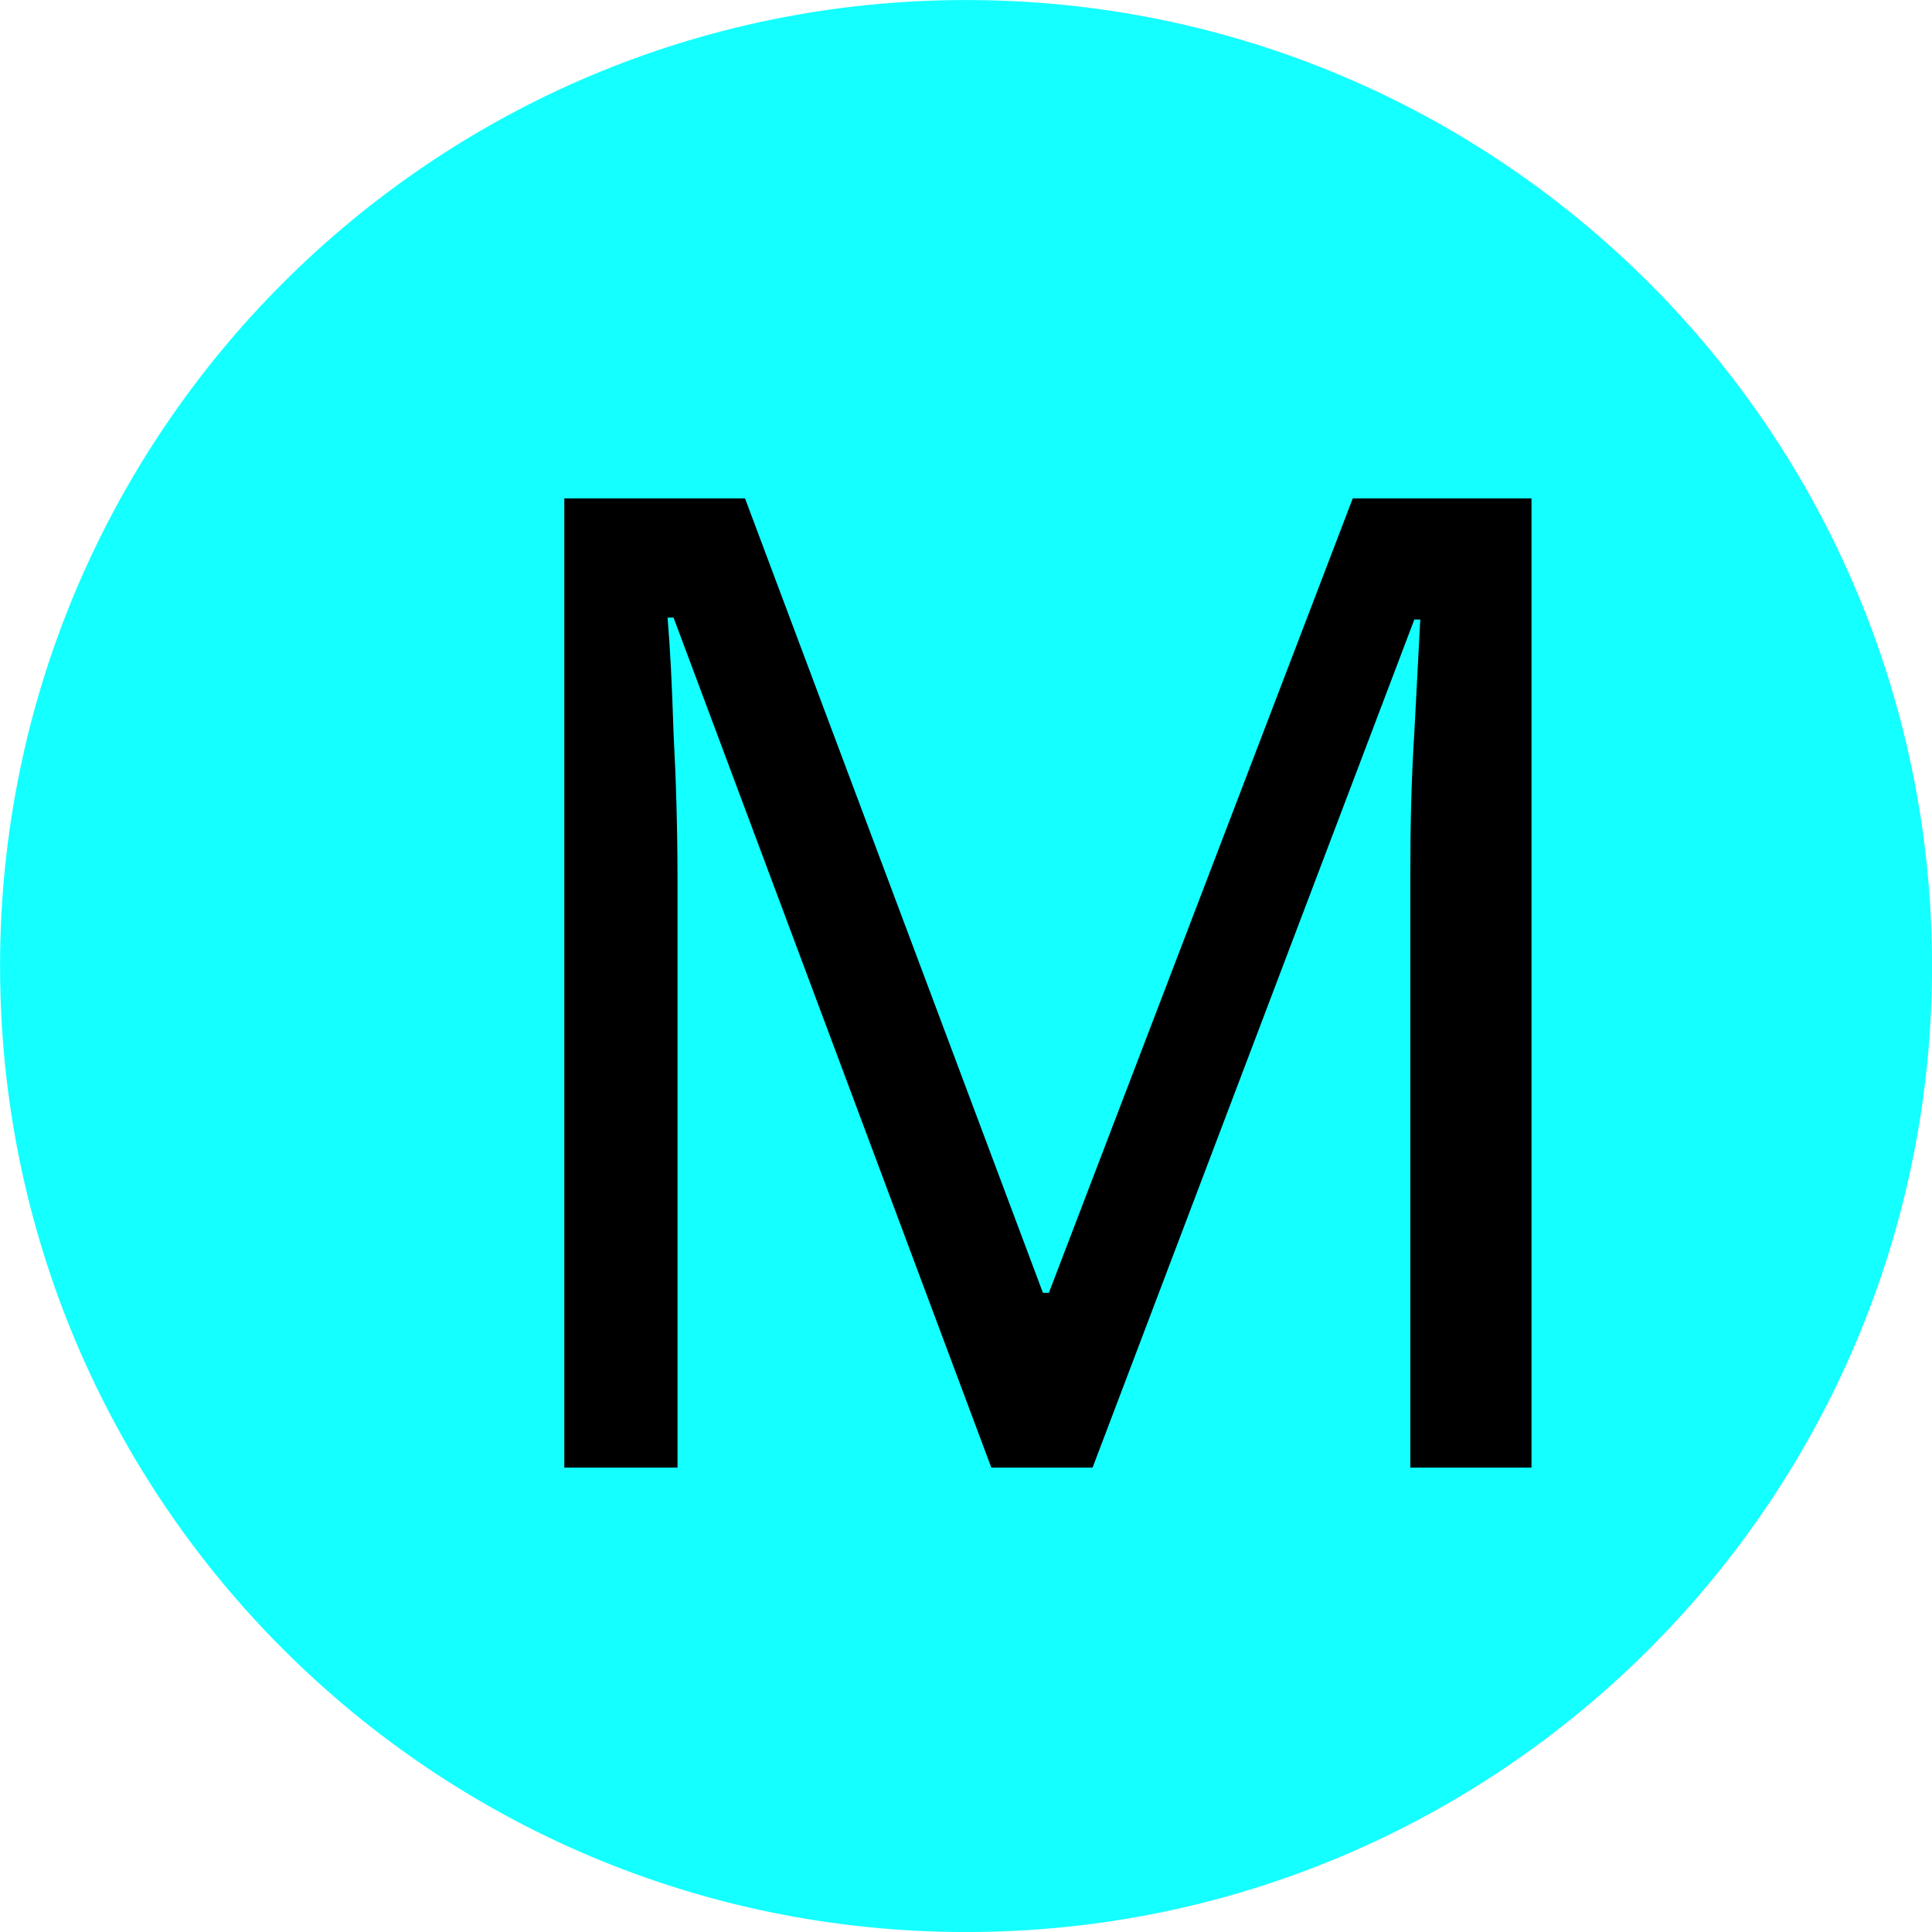
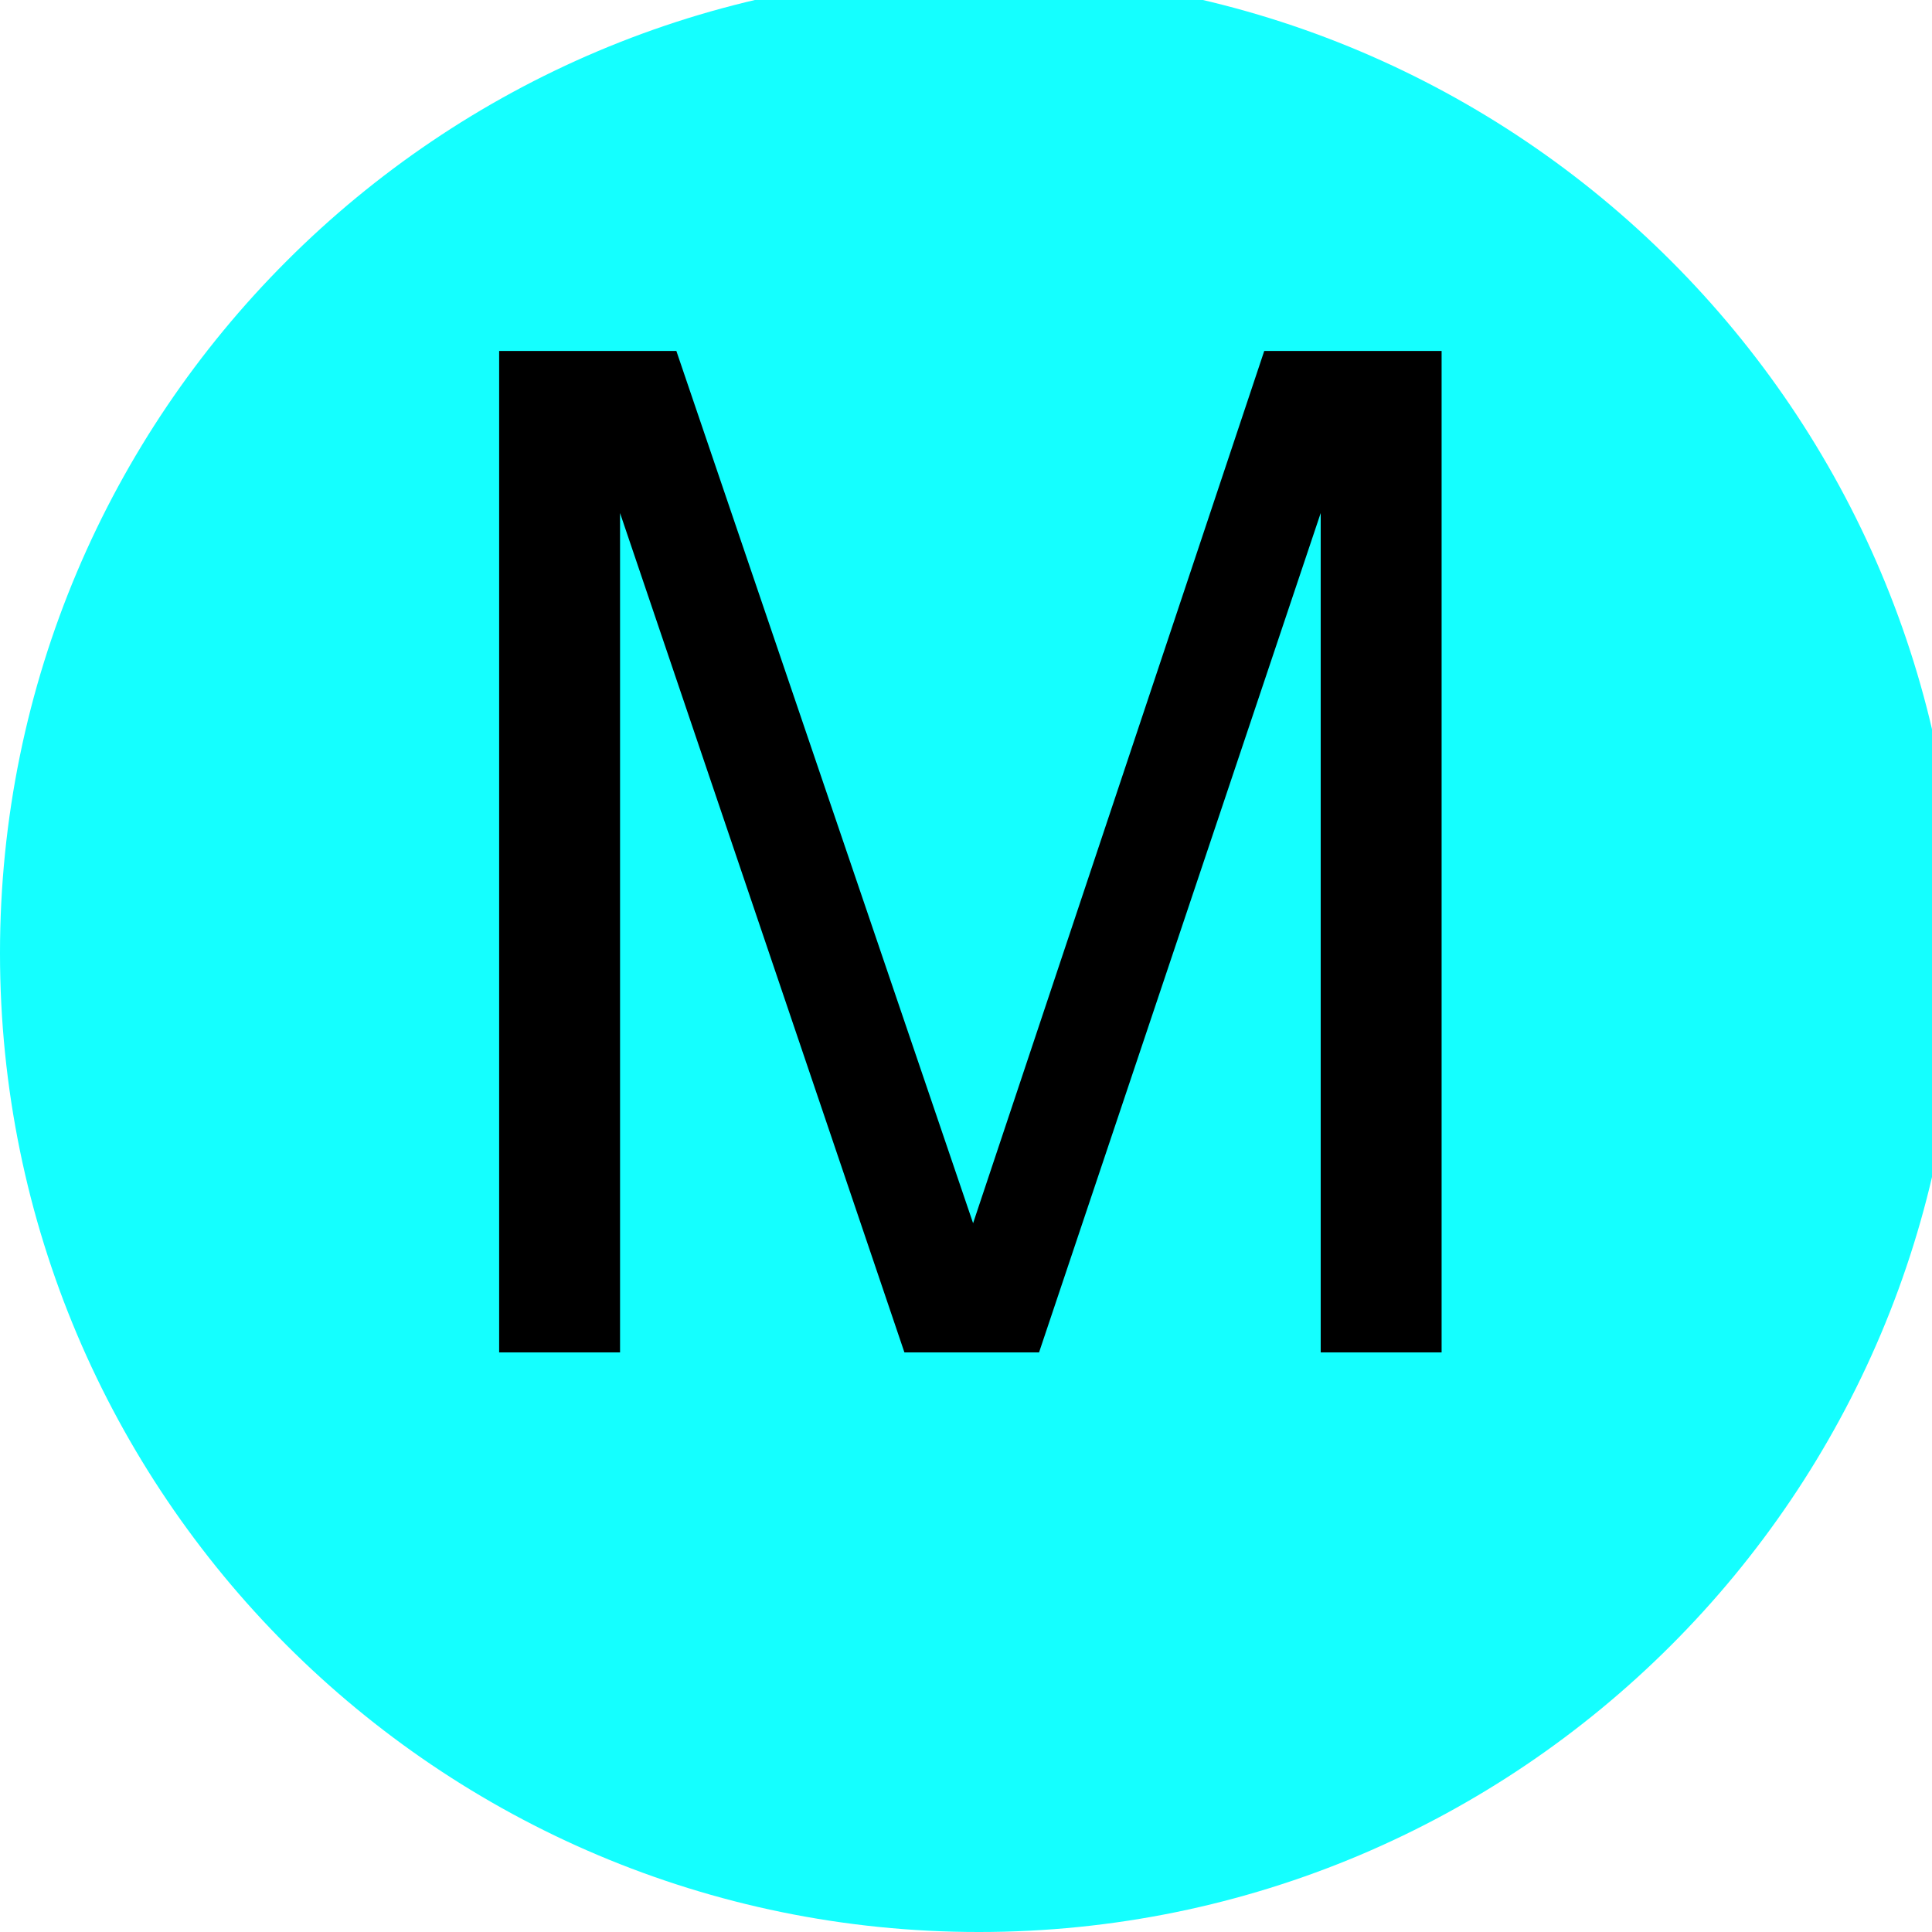
- <svg xmlns="http://www.w3.org/2000/svg" height="15.2" viewBox="0 0 15.2 15.2" width="15.2" fill="#000000" version="1.1" id="svg3133">
-   <defs id="defs3137" />
-   <path d="M -0.217,-0.29 H 15.788 V 15.71 H -0.217 Z" fill="none" id="path3129" style="stroke-width:0.667" />
-   <text xml:space="preserve" style="font-style:normal;font-weight:normal;font-size:8.89px;line-height:1.25;font-family:sans-serif;fill:#000000;fill-opacity:1;stroke:none;stroke-width:0.667" x="6.731" y="5.173" id="text3793" transform="scale(1.000134,0.9998661)">
-     <tspan id="tspan3791" x="6.731" y="5.173" style="stroke-width:0.667" />
-   </text>
-   <g id="layer3" transform="translate(-0.2165978,-0.2897609)">
-     <rect style="opacity:0.92;fill:#00ffff;fill-opacity:1;stroke:#00ffff;stroke-width:0.648;stroke-opacity:1" id="rect12228" width="14.552" height="14.552" x="0.541" y="0.614" ry="7.276" rx="7.276" />
+ <svg xmlns="http://www.w3.org/2000/svg" width="200" height="200" viewBox="0 0 200 200">
+   <path id="path3129" fill="none" stroke="none" d="M -2.888 -6.53 L 210.503 -6.53 L 210.503 206.803 L -2.888 206.803 Z" />
+   <g id="layer3">
+     <path id="rect12228" fill="#00ffff" stroke="#00ffff" stroke-width="8.639" stroke-linecap="round" stroke-linejoin="round" opacity="0.92" d="M 101.333 1.653 L 101.333 1.653 C 154.913 1.653 198.347 45.087 198.347 98.667 L 198.347 98.667 C 198.347 152.246 154.913 195.681 101.333 195.681 L 101.333 195.681 C 47.754 195.681 4.319 152.246 4.319 98.667 L 4.319 98.667 C 4.319 45.087 47.754 1.653 101.333 1.653 Z" />
  </g>
-   <g id="layer4" style="display:inline" transform="translate(-0.2165978,-0.2897609)" />
-   <g id="layer5" transform="translate(-0.2165978,-0.2897609)">
-     <text xml:space="preserve" style="font-size:10.667px;line-height:1.25;font-family:sans-serif" x="3.626" y="11.836" id="text28096">
-       <tspan id="tspan28094" x="3.626" y="11.836">M</tspan>
-     </text>
+   <g id="layer4" />
+   <g id="layer5">
+     <text id="M" xml:space="preserve" x="41" y="140" font-family="Helvetica" font-size="142.223" fill="#000000">M</text>
  </g>
</svg>
